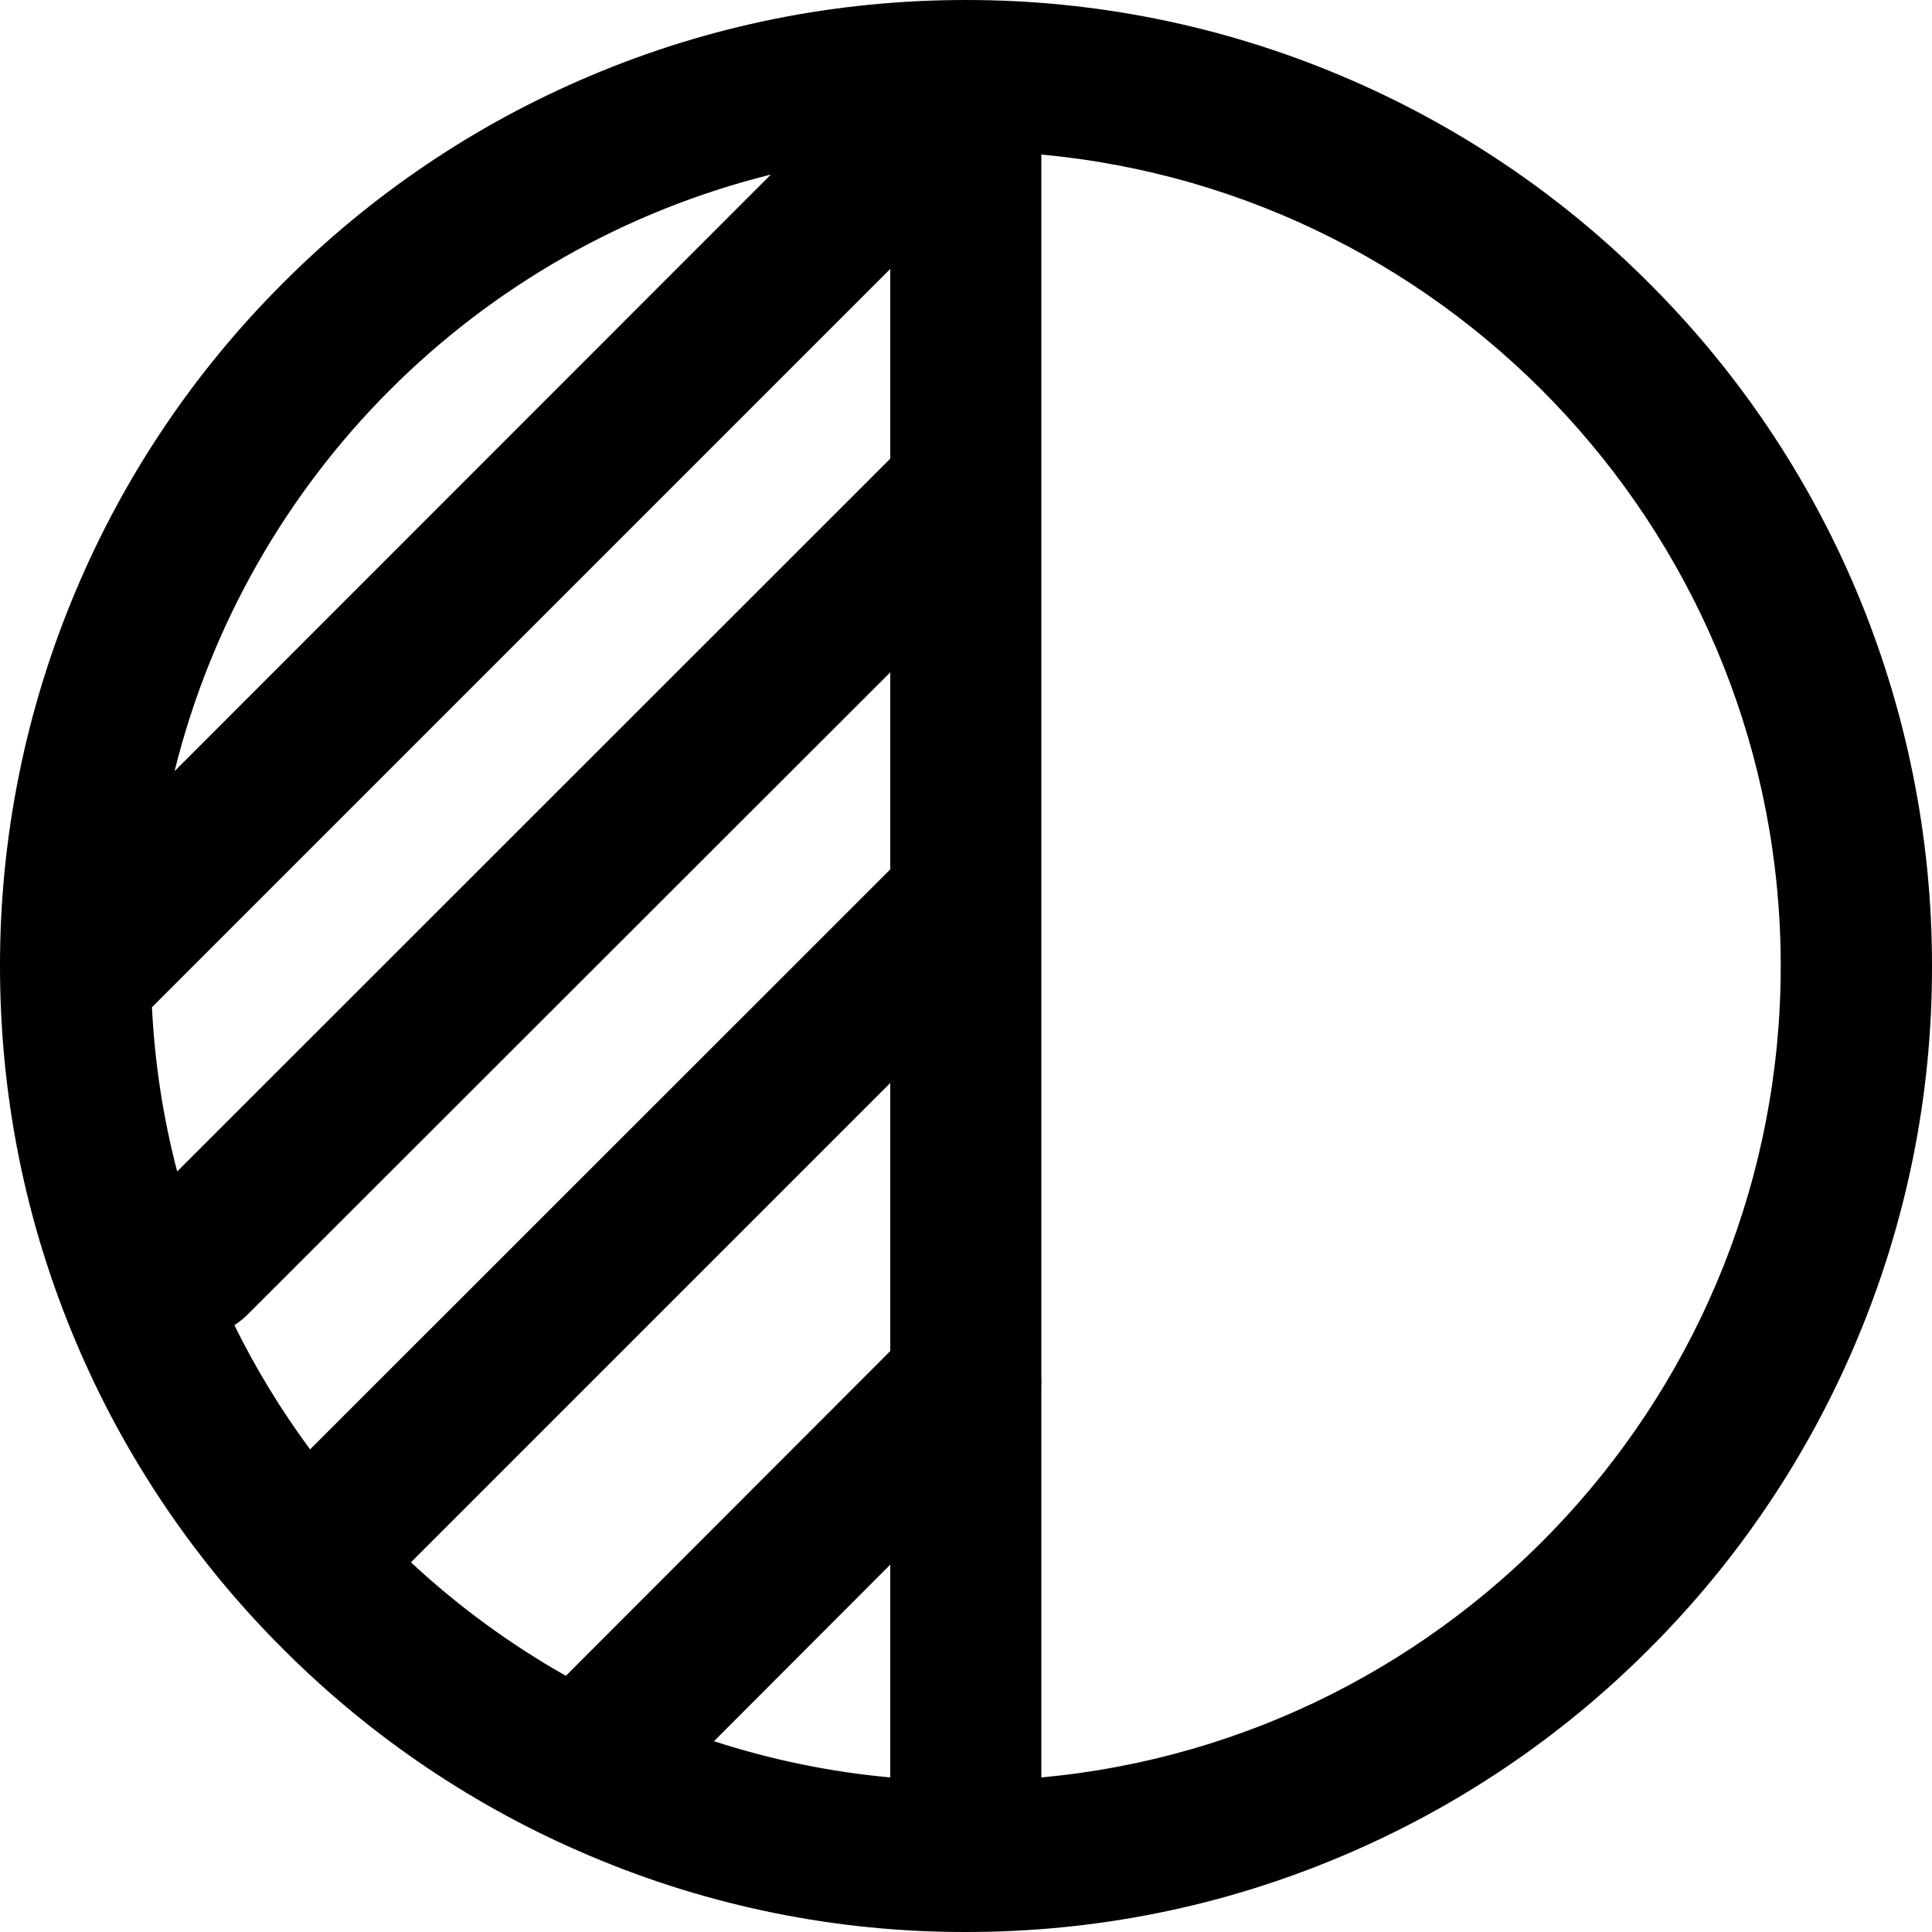
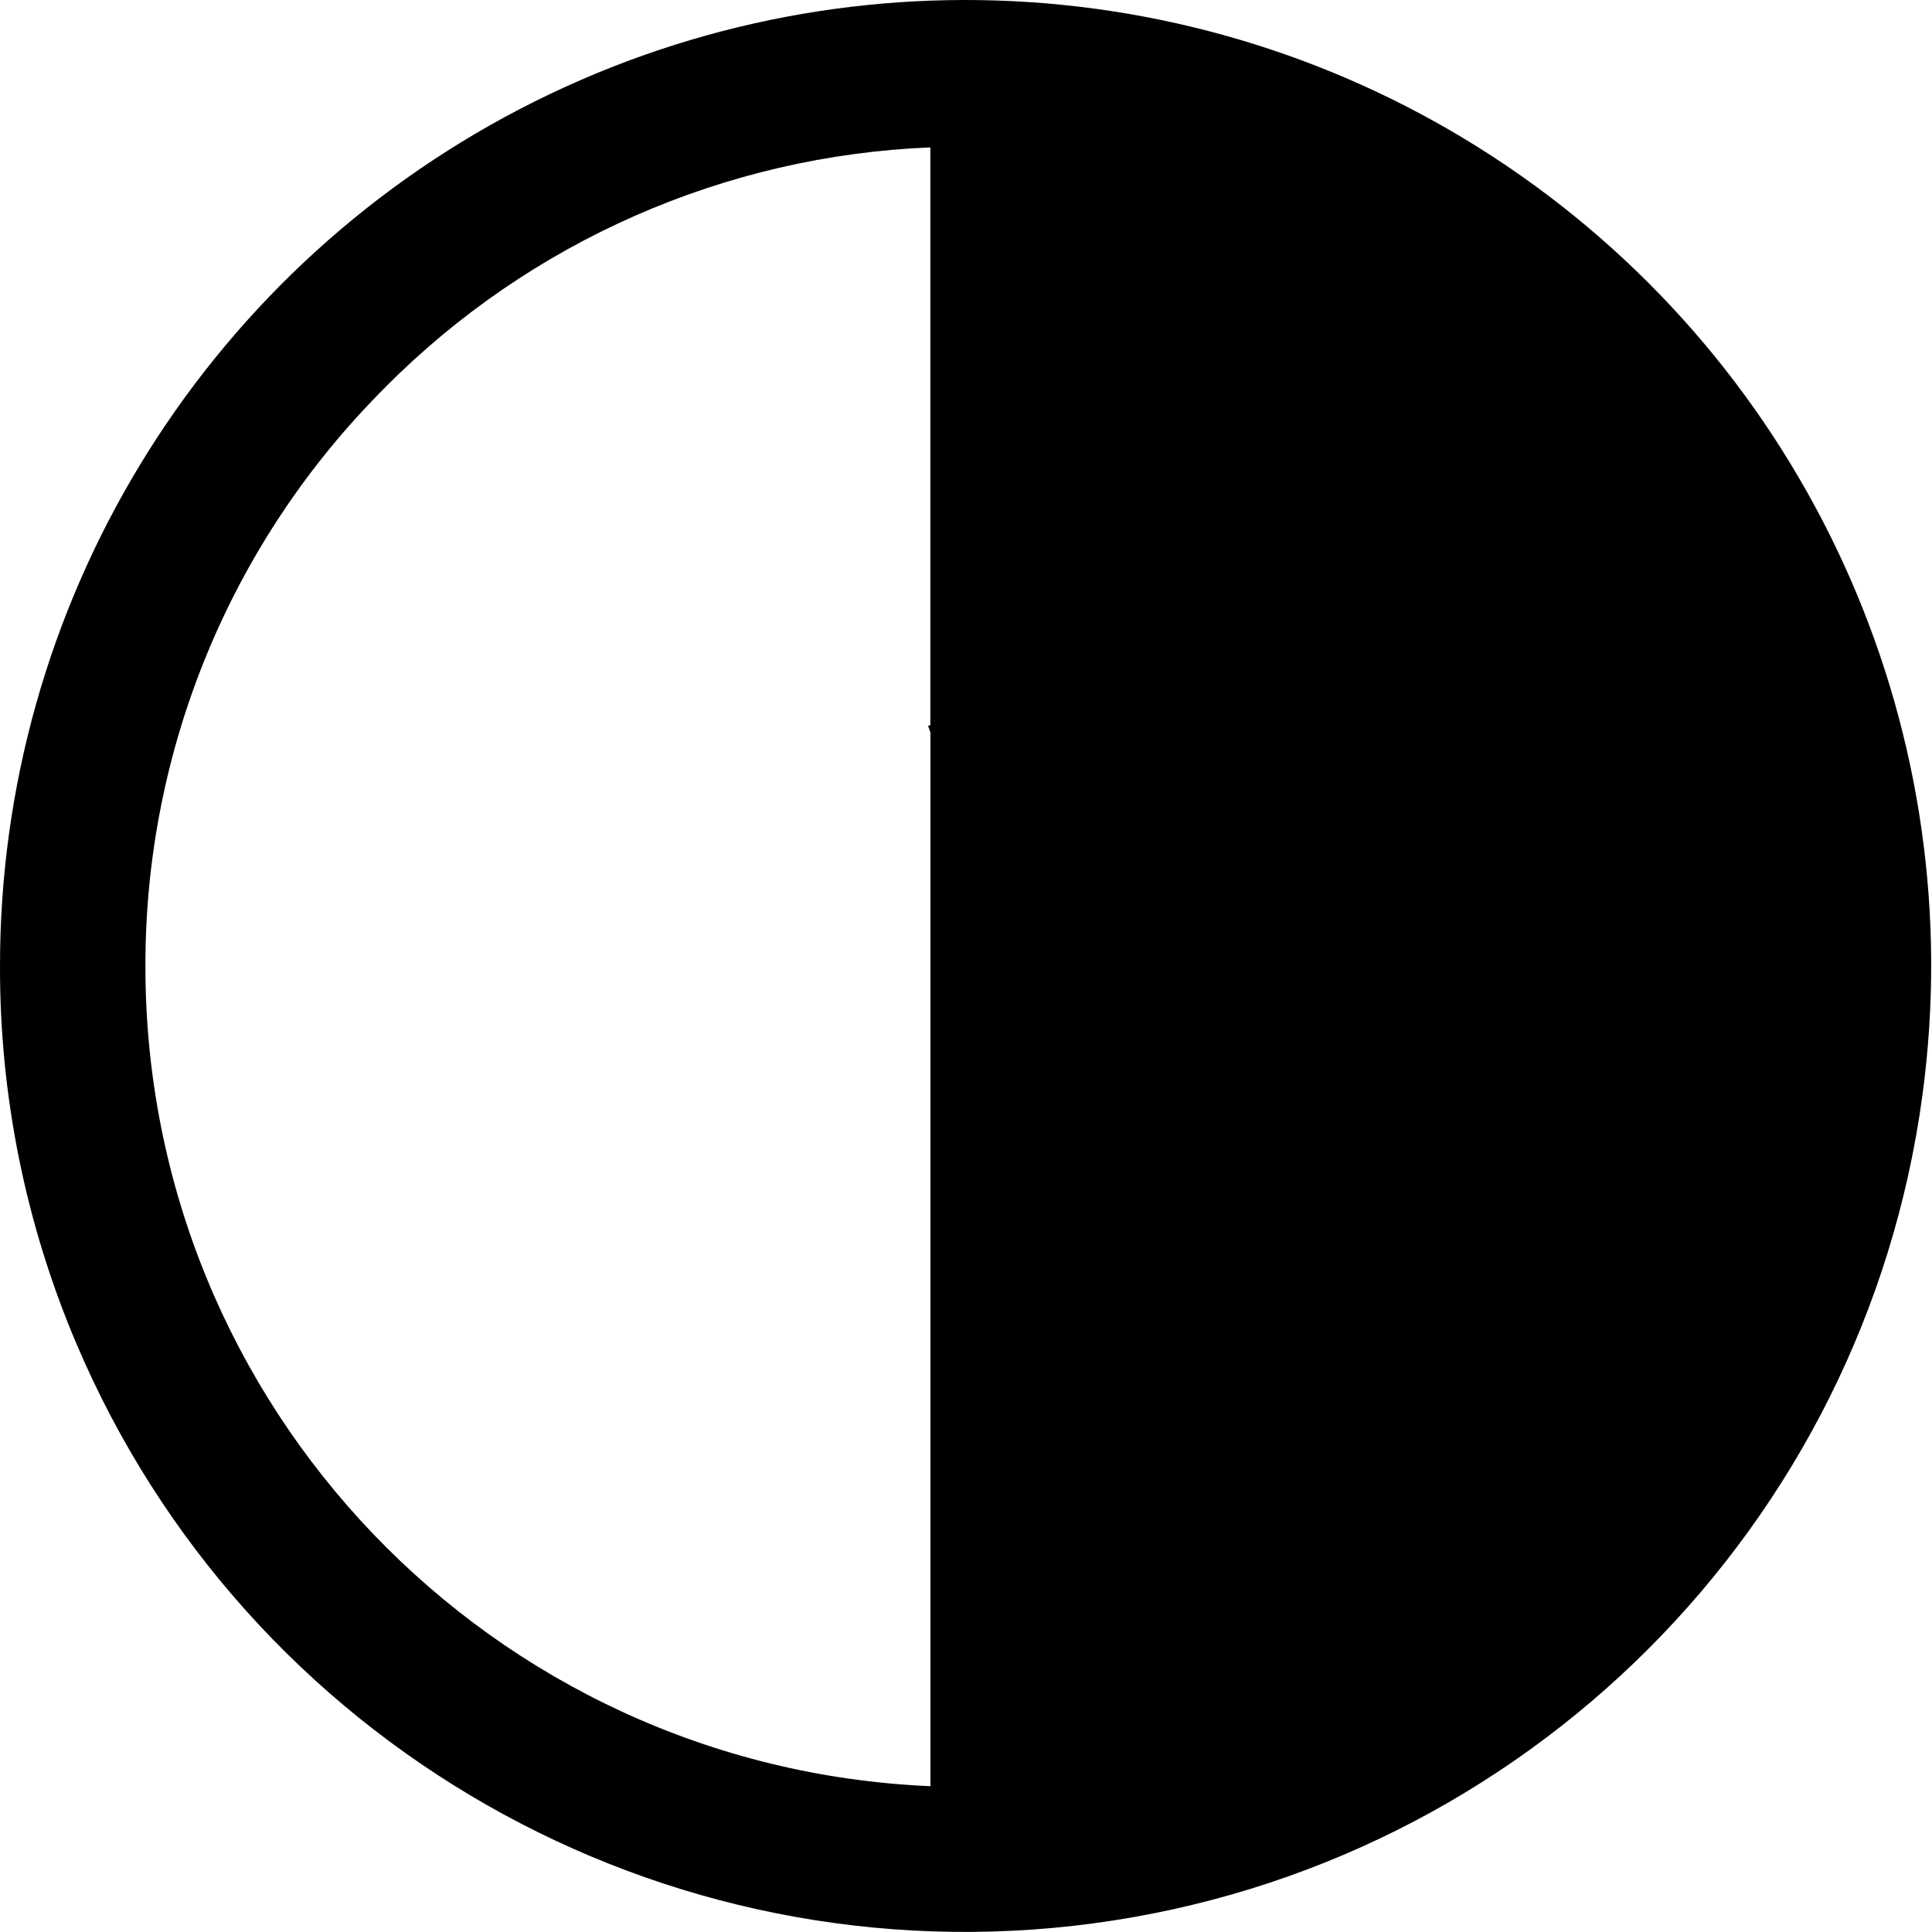
- <svg xmlns="http://www.w3.org/2000/svg" t="1746529587856" class="icon" viewBox="0 0 1024 1024" version="1.1" p-id="1504">
-   <path d="M983.756 312.73A509.542 509.542 0 0 0 873.984 150.016a509.542 509.542 0 0 0-162.816-109.721A509.695 509.695 0 0 0 512 0.001C442.88 0.001 375.859 13.517 312.73 40.244A509.542 509.542 0 0 0 150.016 150.016a509.542 509.542 0 0 0-109.721 162.816A509.695 509.695 0 0 0 0.001 512c0 69.12 13.517 136.141 40.243 199.27A509.542 509.542 0 0 0 150.016 873.984a509.542 509.542 0 0 0 162.816 109.721A507.647 507.647 0 0 0 512 1023.999c69.12 0 136.141-13.517 199.27-40.243a509.542 509.542 0 0 0 162.765-109.721 509.542 509.542 0 0 0 109.721-162.816A507.647 507.647 0 0 0 1023.999 512a511.743 511.743 0 0 0-40.243-199.27zM217.805 828.057l254.054-254.054v142.08l-171.929 172.134a434.38 434.38 0 0 1-82.125-60.16z m-93.594-125.696a40.55 40.55 0 0 0 7.014-5.632L471.859 356.352V460.8L164.352 768.205a432.947 432.947 0 0 1-40.141-65.843z m-43.674-168.499l391.321-391.321v100.557l-377.958 377.804a427.673 427.673 0 0 1-13.363-87.04z m391.321 295.424V942.08a429.056 429.056 0 0 1-93.44-19.2l93.44-93.594zM408.576 92.519L92.519 408.73A433.408 433.408 0 0 1 408.576 92.519z m143.36 849.561v-206.694a47.718 47.718 0 0 0 0-5.683V81.92c219.494 20.224 391.884 205.414 391.884 430.08 0 224.665-172.39 409.856-391.884 430.08z" fill="#000000" p-id="1505" />
+ <svg xmlns="http://www.w3.org/2000/svg" t="1746548487392" class="icon" viewBox="0 0 1024 1024" version="1.1" p-id="1596">
+   <path d="M40.278 711.661A511.883 511.883 0 0 0 1018.955 580.287 511.78 511.78 0 1 0 0.001 512.425a508.607 508.607 0 0 0 40.277 199.236z m164.179-506.662a431.738 431.738 0 0 1 288.644-126.87v306.198l-1.177 0.409 1.228 3.582V946.721a434.757 434.757 0 0 1-416.077-434.297 431.84 431.84 0 0 1 127.382-307.375z" p-id="1597" fill="#000000" />
</svg>
